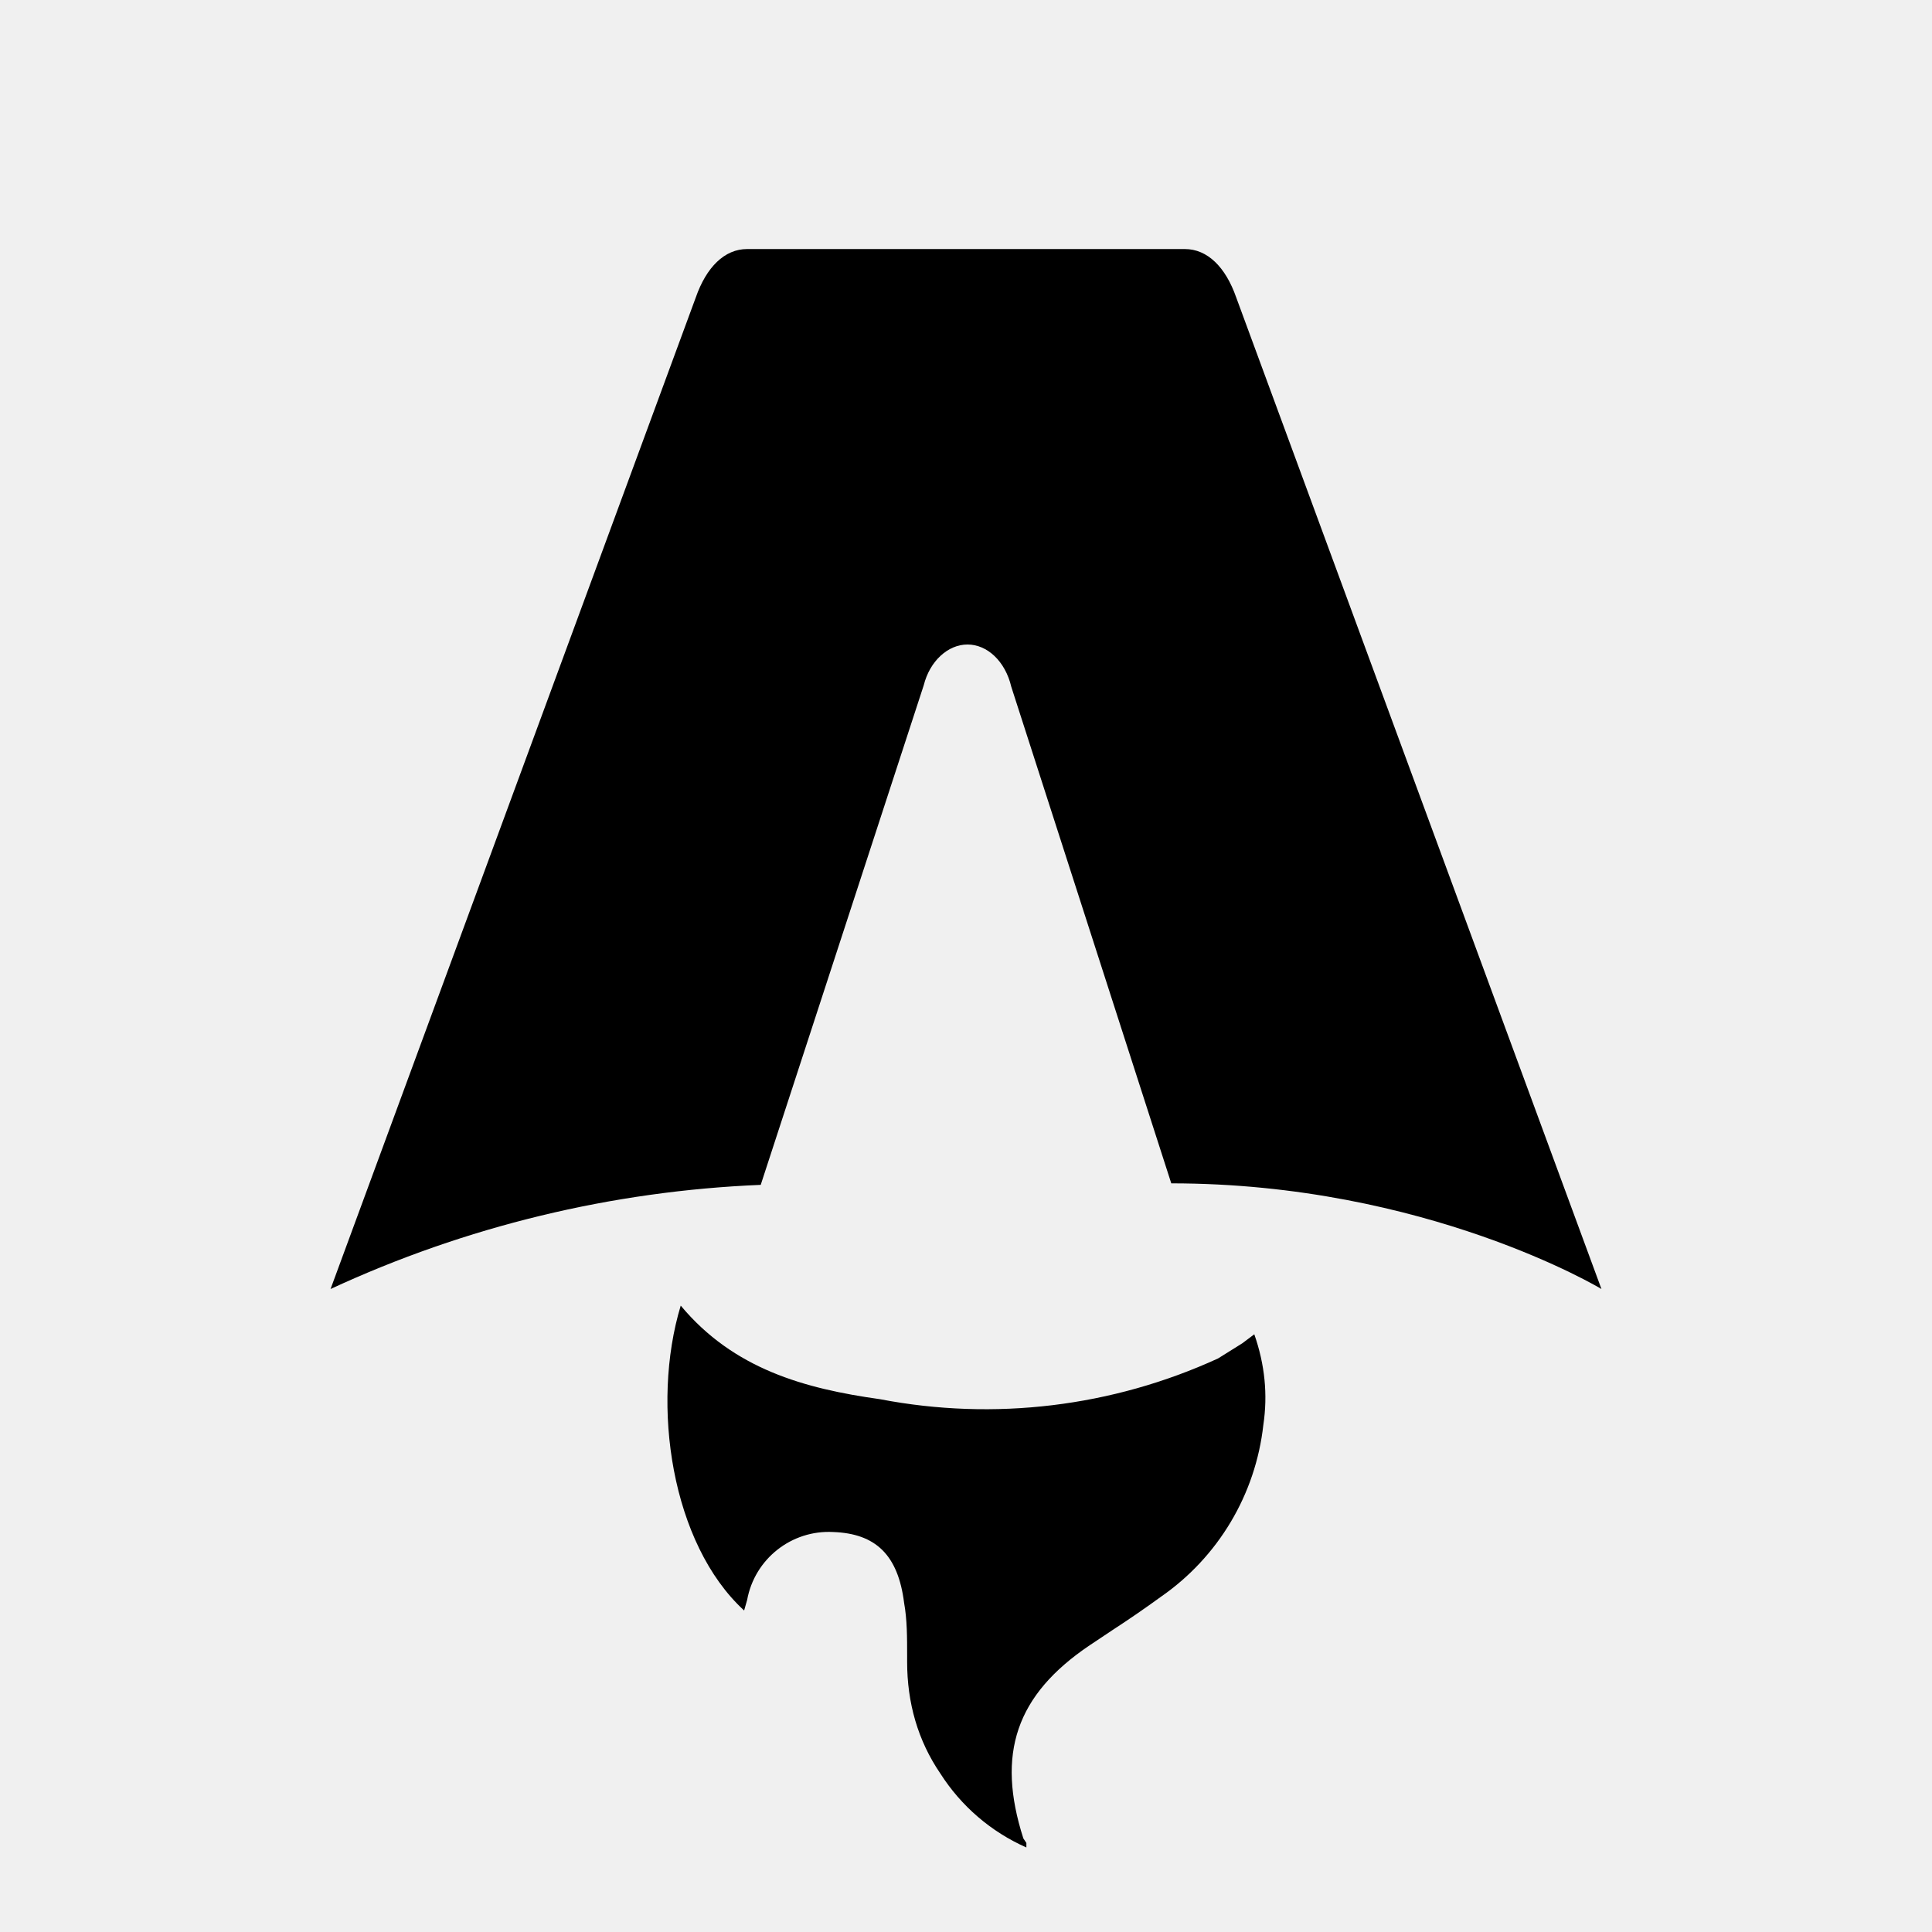
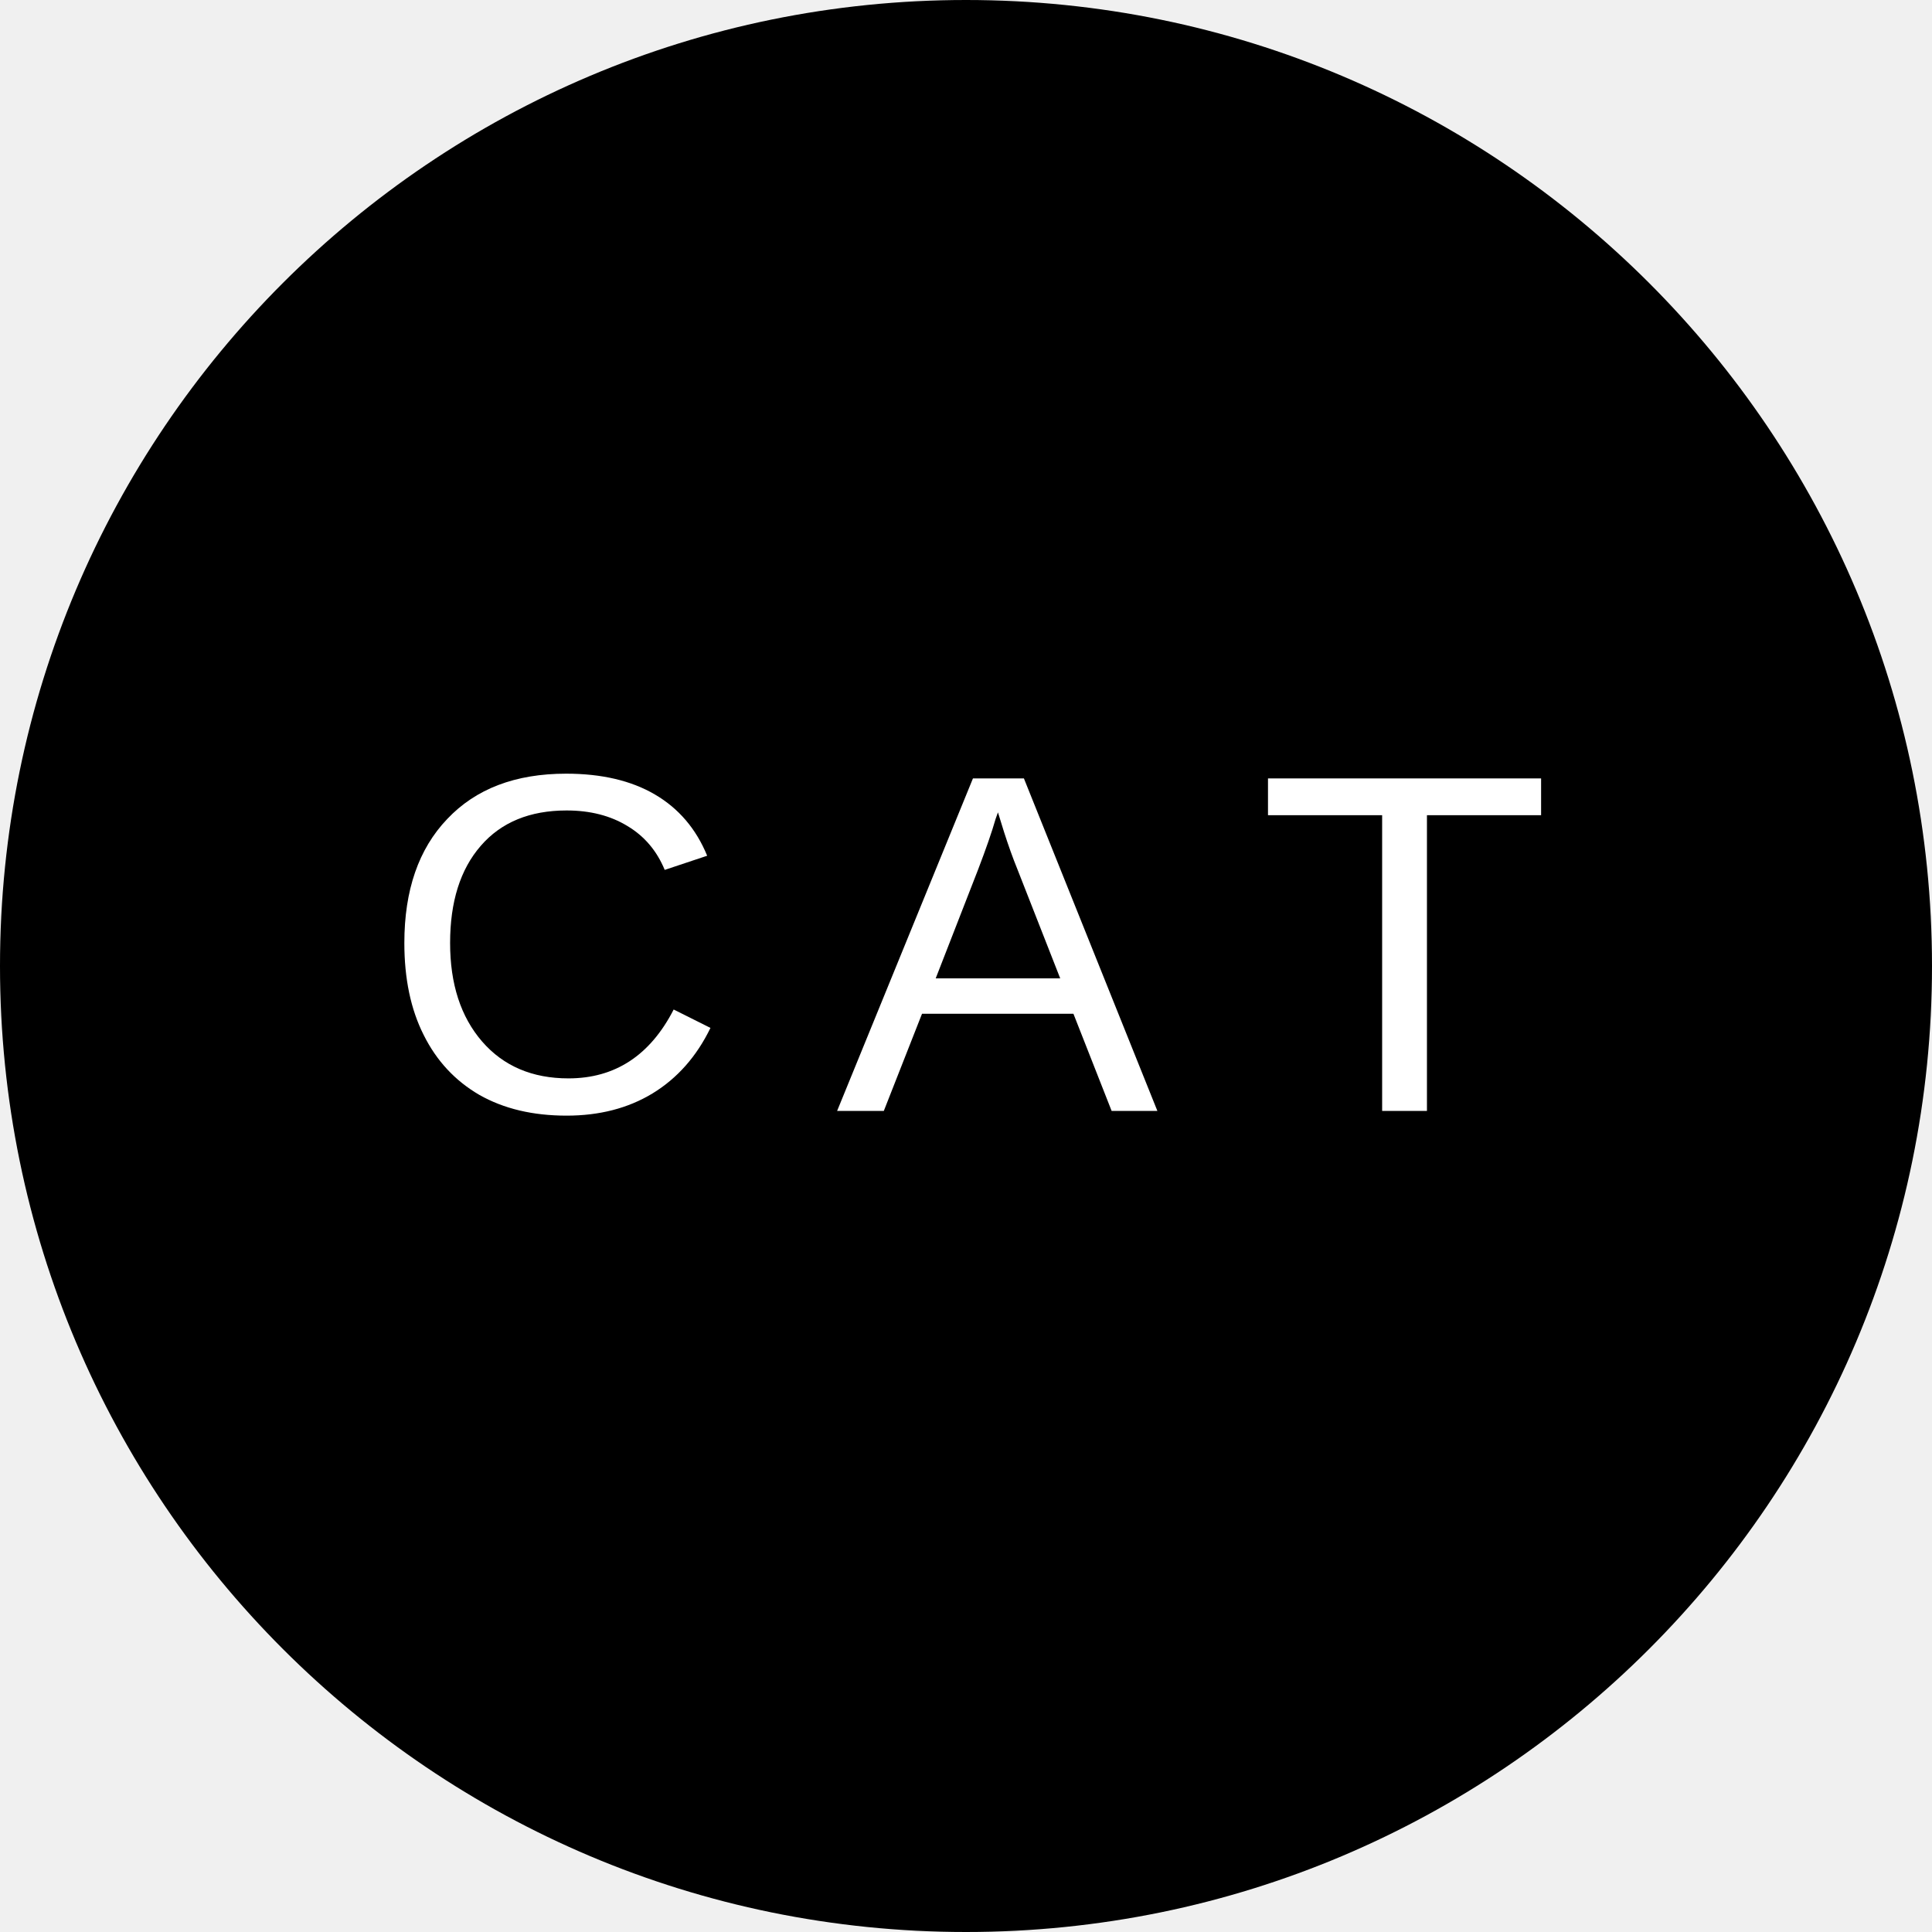
- <svg xmlns="http://www.w3.org/2000/svg" fill="none" viewBox="0 0 128 128">
-   <path d="M50.4 78.5a75.1 75.1 0 0 0-28.5 6.9l24.2-65.7c.7-2 1.9-3.2 3.4-3.2h29c1.5 0 2.7 1.2 3.4 3.2l24.2 65.7s-11.6-7-28.5-7L67 45.5c-.4-1.7-1.6-2.8-2.9-2.8-1.3 0-2.5 1.1-2.9 2.7L50.4 78.5Zm-1.1 28.2Zm-4.2-20.2c-2 6.6-.6 15.8 4.2 20.2a17.5 17.5 0 0 1 .2-.7 5.5 5.5 0 0 1 5.7-4.5c2.8.1 4.3 1.5 4.7 4.7.2 1.1.2 2.3.2 3.5v.4c0 2.7.7 5.2 2.2 7.4a13 13 0 0 0 5.7 4.9v-.3l-.2-.3c-1.8-5.6-.5-9.5 4.4-12.8l1.5-1a73 73 0 0 0 3.2-2.2 16 16 0 0 0 6.8-11.4c.3-2 .1-4-.6-6l-.8.6-1.6 1a37 37 0 0 1-22.4 2.7c-5-.7-9.7-2-13.2-6.2Z" />
-   <style>
-         path { fill: #000; }
-         @media (prefers-color-scheme: dark) {
-             path { fill: #FFF; }
-         }
-     </style>
+ <svg xmlns="http://www.w3.org/2000/svg" width="64" height="64" viewBox="0 0 64 64" fill="none">
+   <circle cx="32" cy="32" r="32" fill="black" />
+   <text x="50%" y="50%" text-anchor="middle" dy=".3em" fill="white" font-family="Arial, sans-serif" font-size="16">C A T</text>
</svg>
